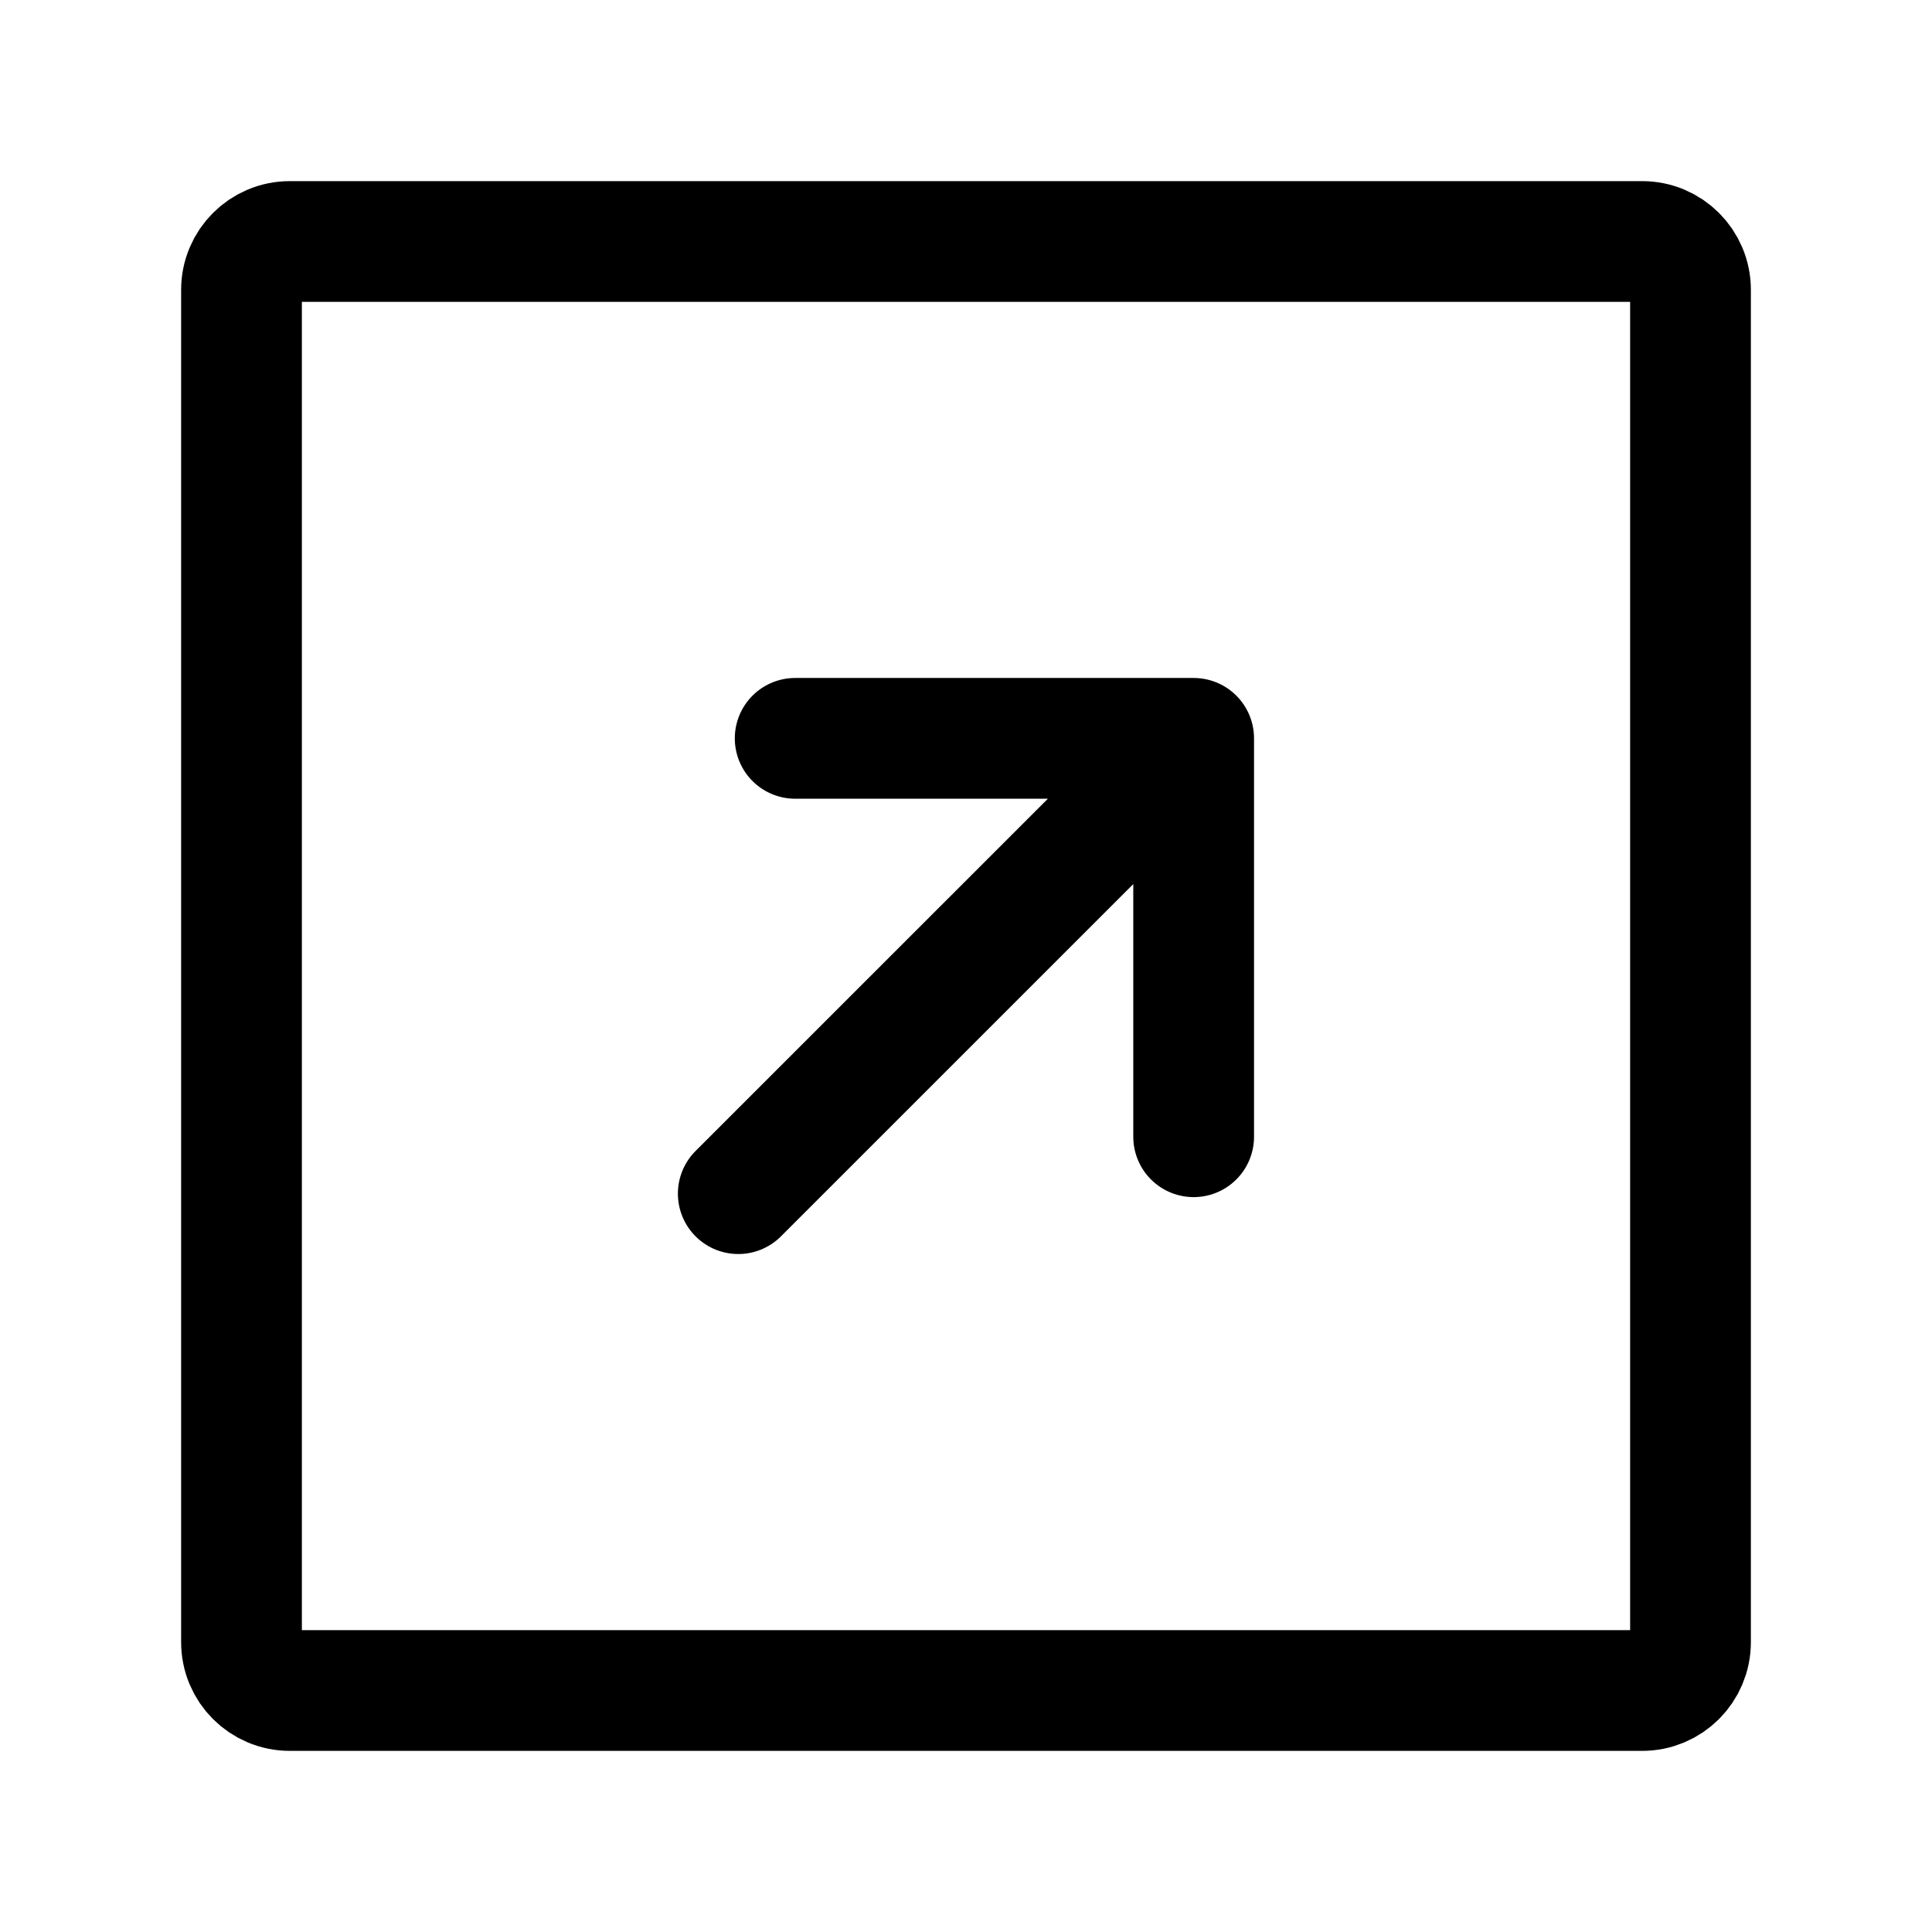
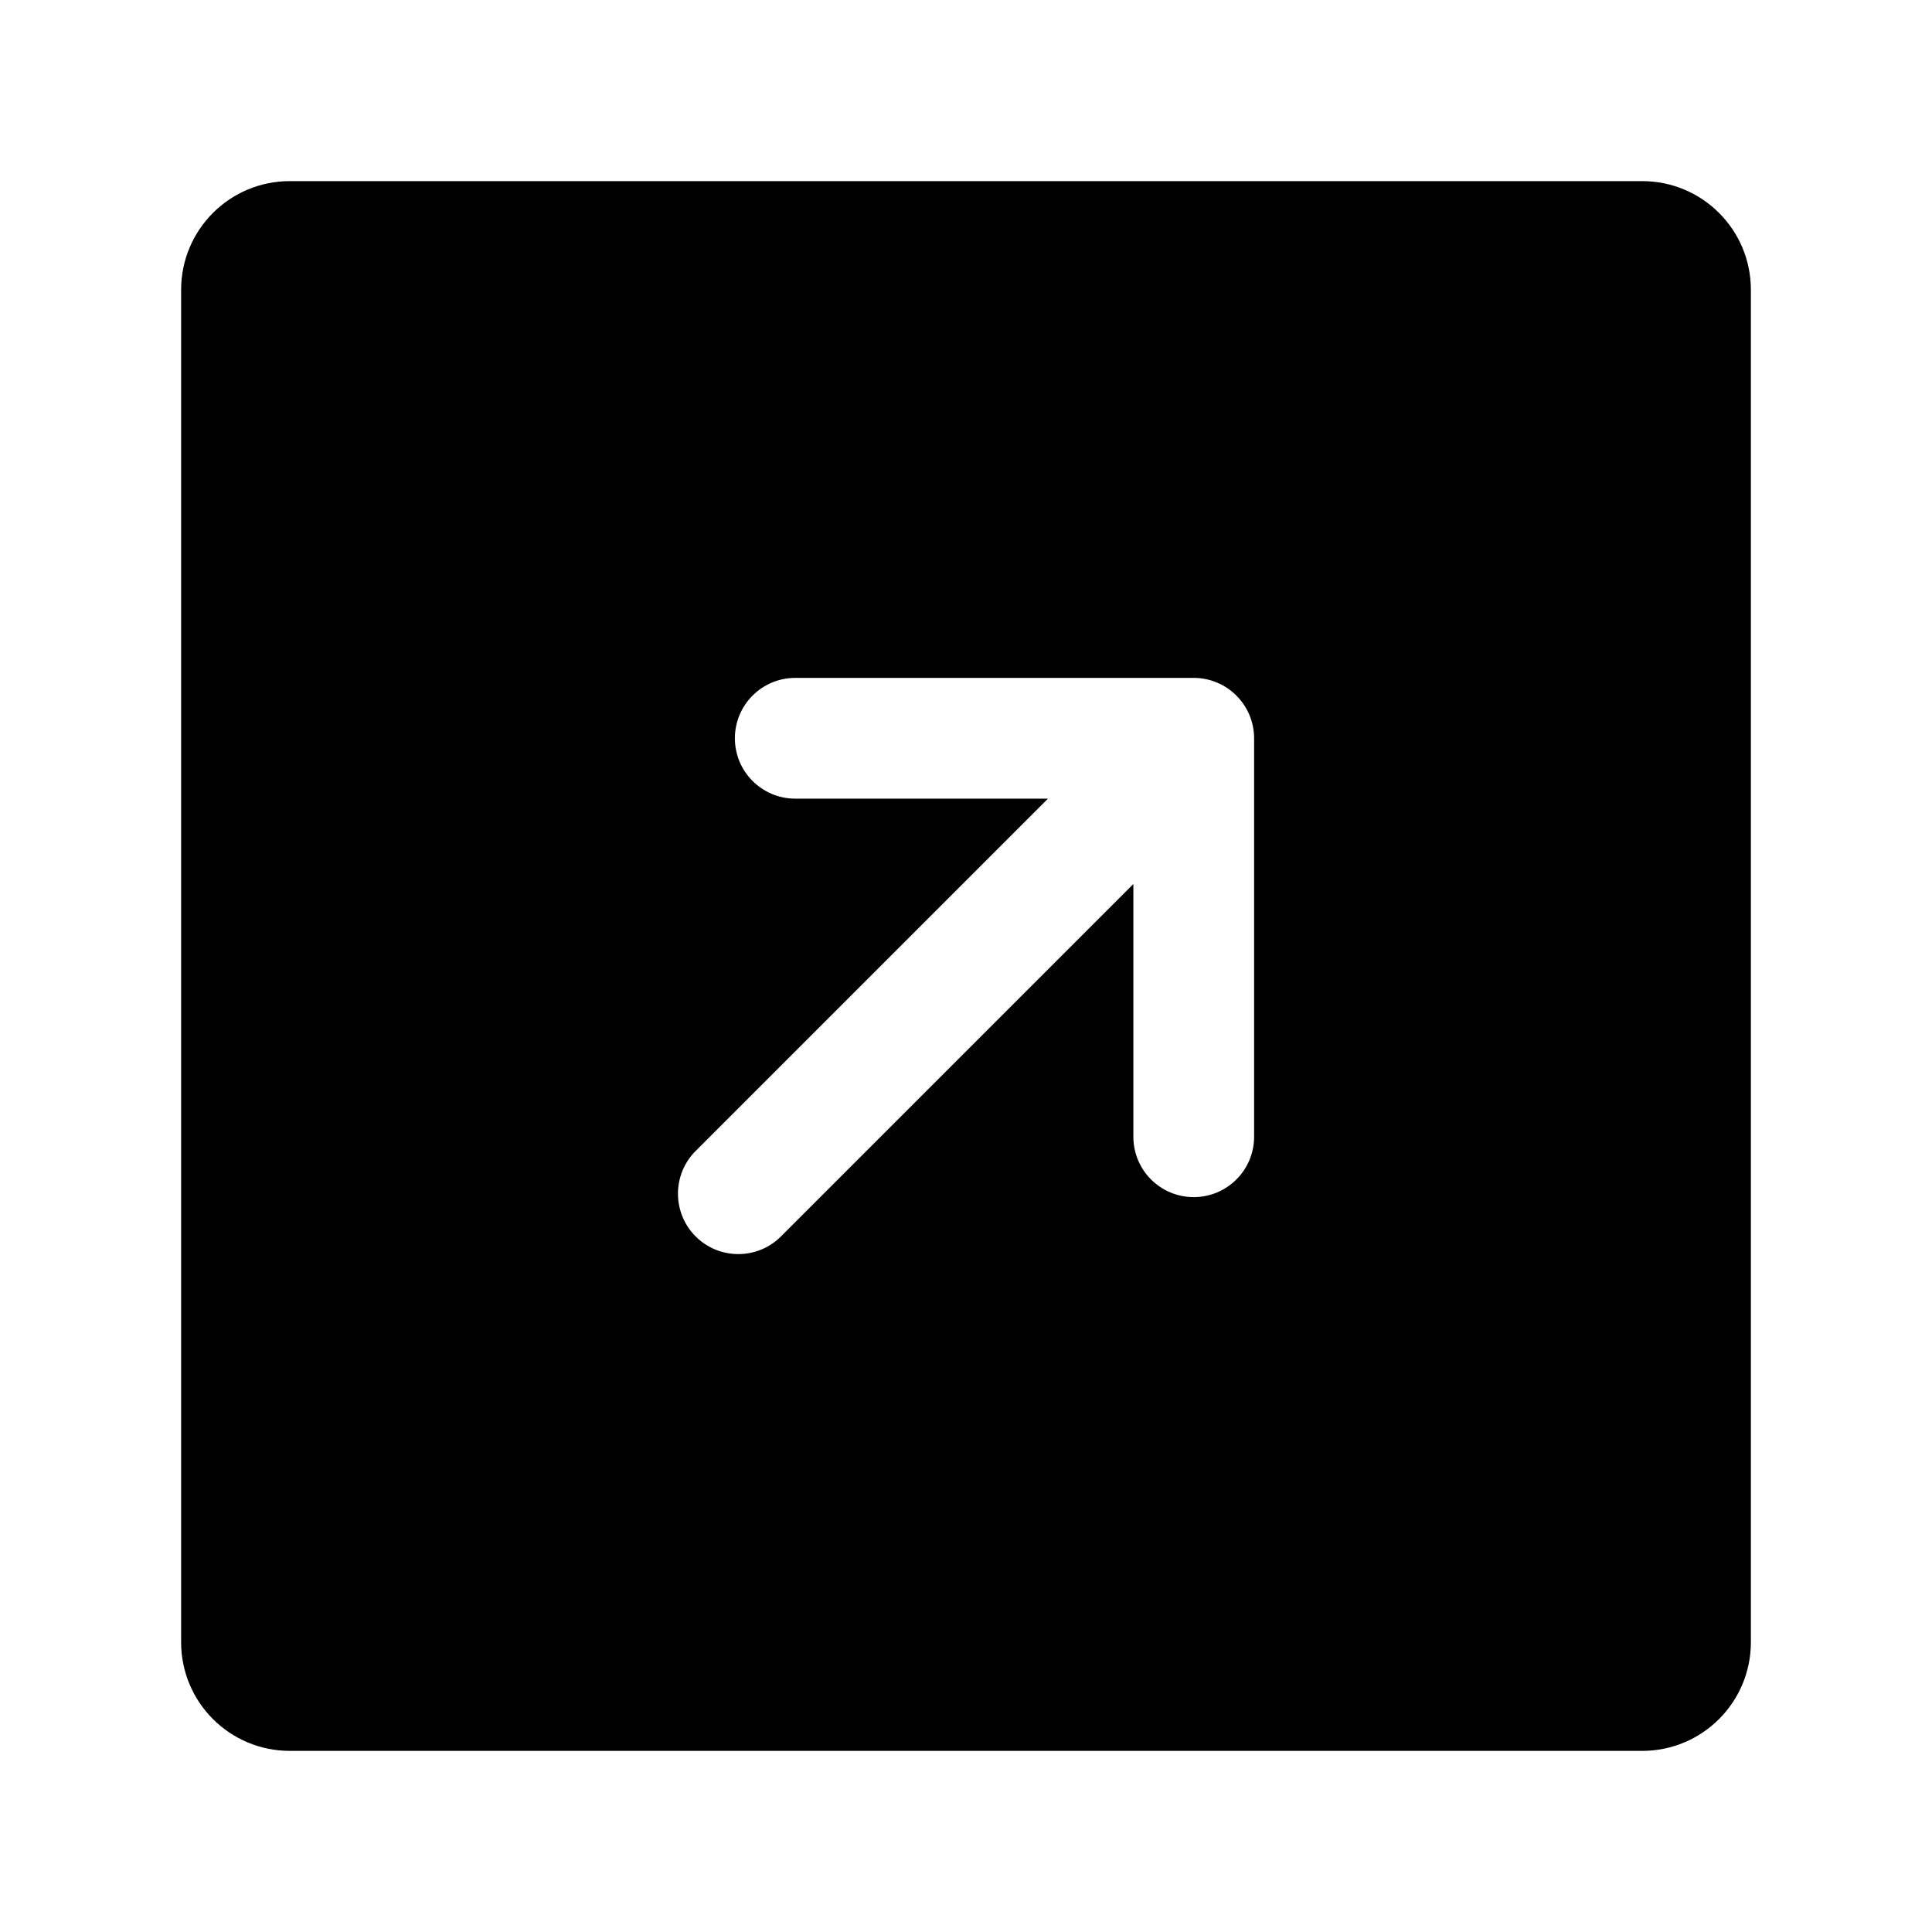
- <svg xmlns="http://www.w3.org/2000/svg" width="24" height="24" viewBox="0 0 24 24" stroke-width="1.5" fill="none">
-   <path d="M9.171 14.828L14.828 9.172M14.828 9.172H9.878M14.828 9.172V14.121" stroke="currentColor" stroke-linecap="round" stroke-linejoin="round" />
-   <path d="M21 3.6V20.4C21 20.731 20.731 21 20.4 21H3.6C3.269 21 3 20.731 3 20.4V3.6C3 3.269 3.269 3 3.6 3H20.4C20.731 3 21 3.269 21 3.6Z" stroke="currentColor" stroke-linecap="round" stroke-linejoin="round" />
+ <svg xmlns="http://www.w3.org/2000/svg" width="24" height="24" viewBox="0 0 24 24" fill="none">
+   <path fill-rule="evenodd" clip-rule="evenodd" d="M3.6 2.25C2.854 2.25 2.25 2.854 2.25 3.6V20.4C2.25 21.146 2.854 21.75 3.6 21.75H20.4C21.146 21.75 21.75 21.146 21.75 20.4V3.6C21.75 2.854 21.146 2.25 20.4 2.25H3.6ZM9.879 8.421H14.829C15.021 8.421 15.213 8.495 15.359 8.641C15.431 8.713 15.485 8.796 15.522 8.884C15.558 8.973 15.579 9.07 15.579 9.171V14.121C15.579 14.535 15.243 14.871 14.829 14.871C14.414 14.871 14.079 14.535 14.079 14.121V10.982L9.702 15.359C9.409 15.652 8.934 15.652 8.641 15.359C8.349 15.066 8.349 14.591 8.641 14.298L13.018 9.921H9.879C9.465 9.921 9.129 9.586 9.129 9.171C9.129 8.757 9.465 8.421 9.879 8.421Z" fill="currentColor" />
</svg>
